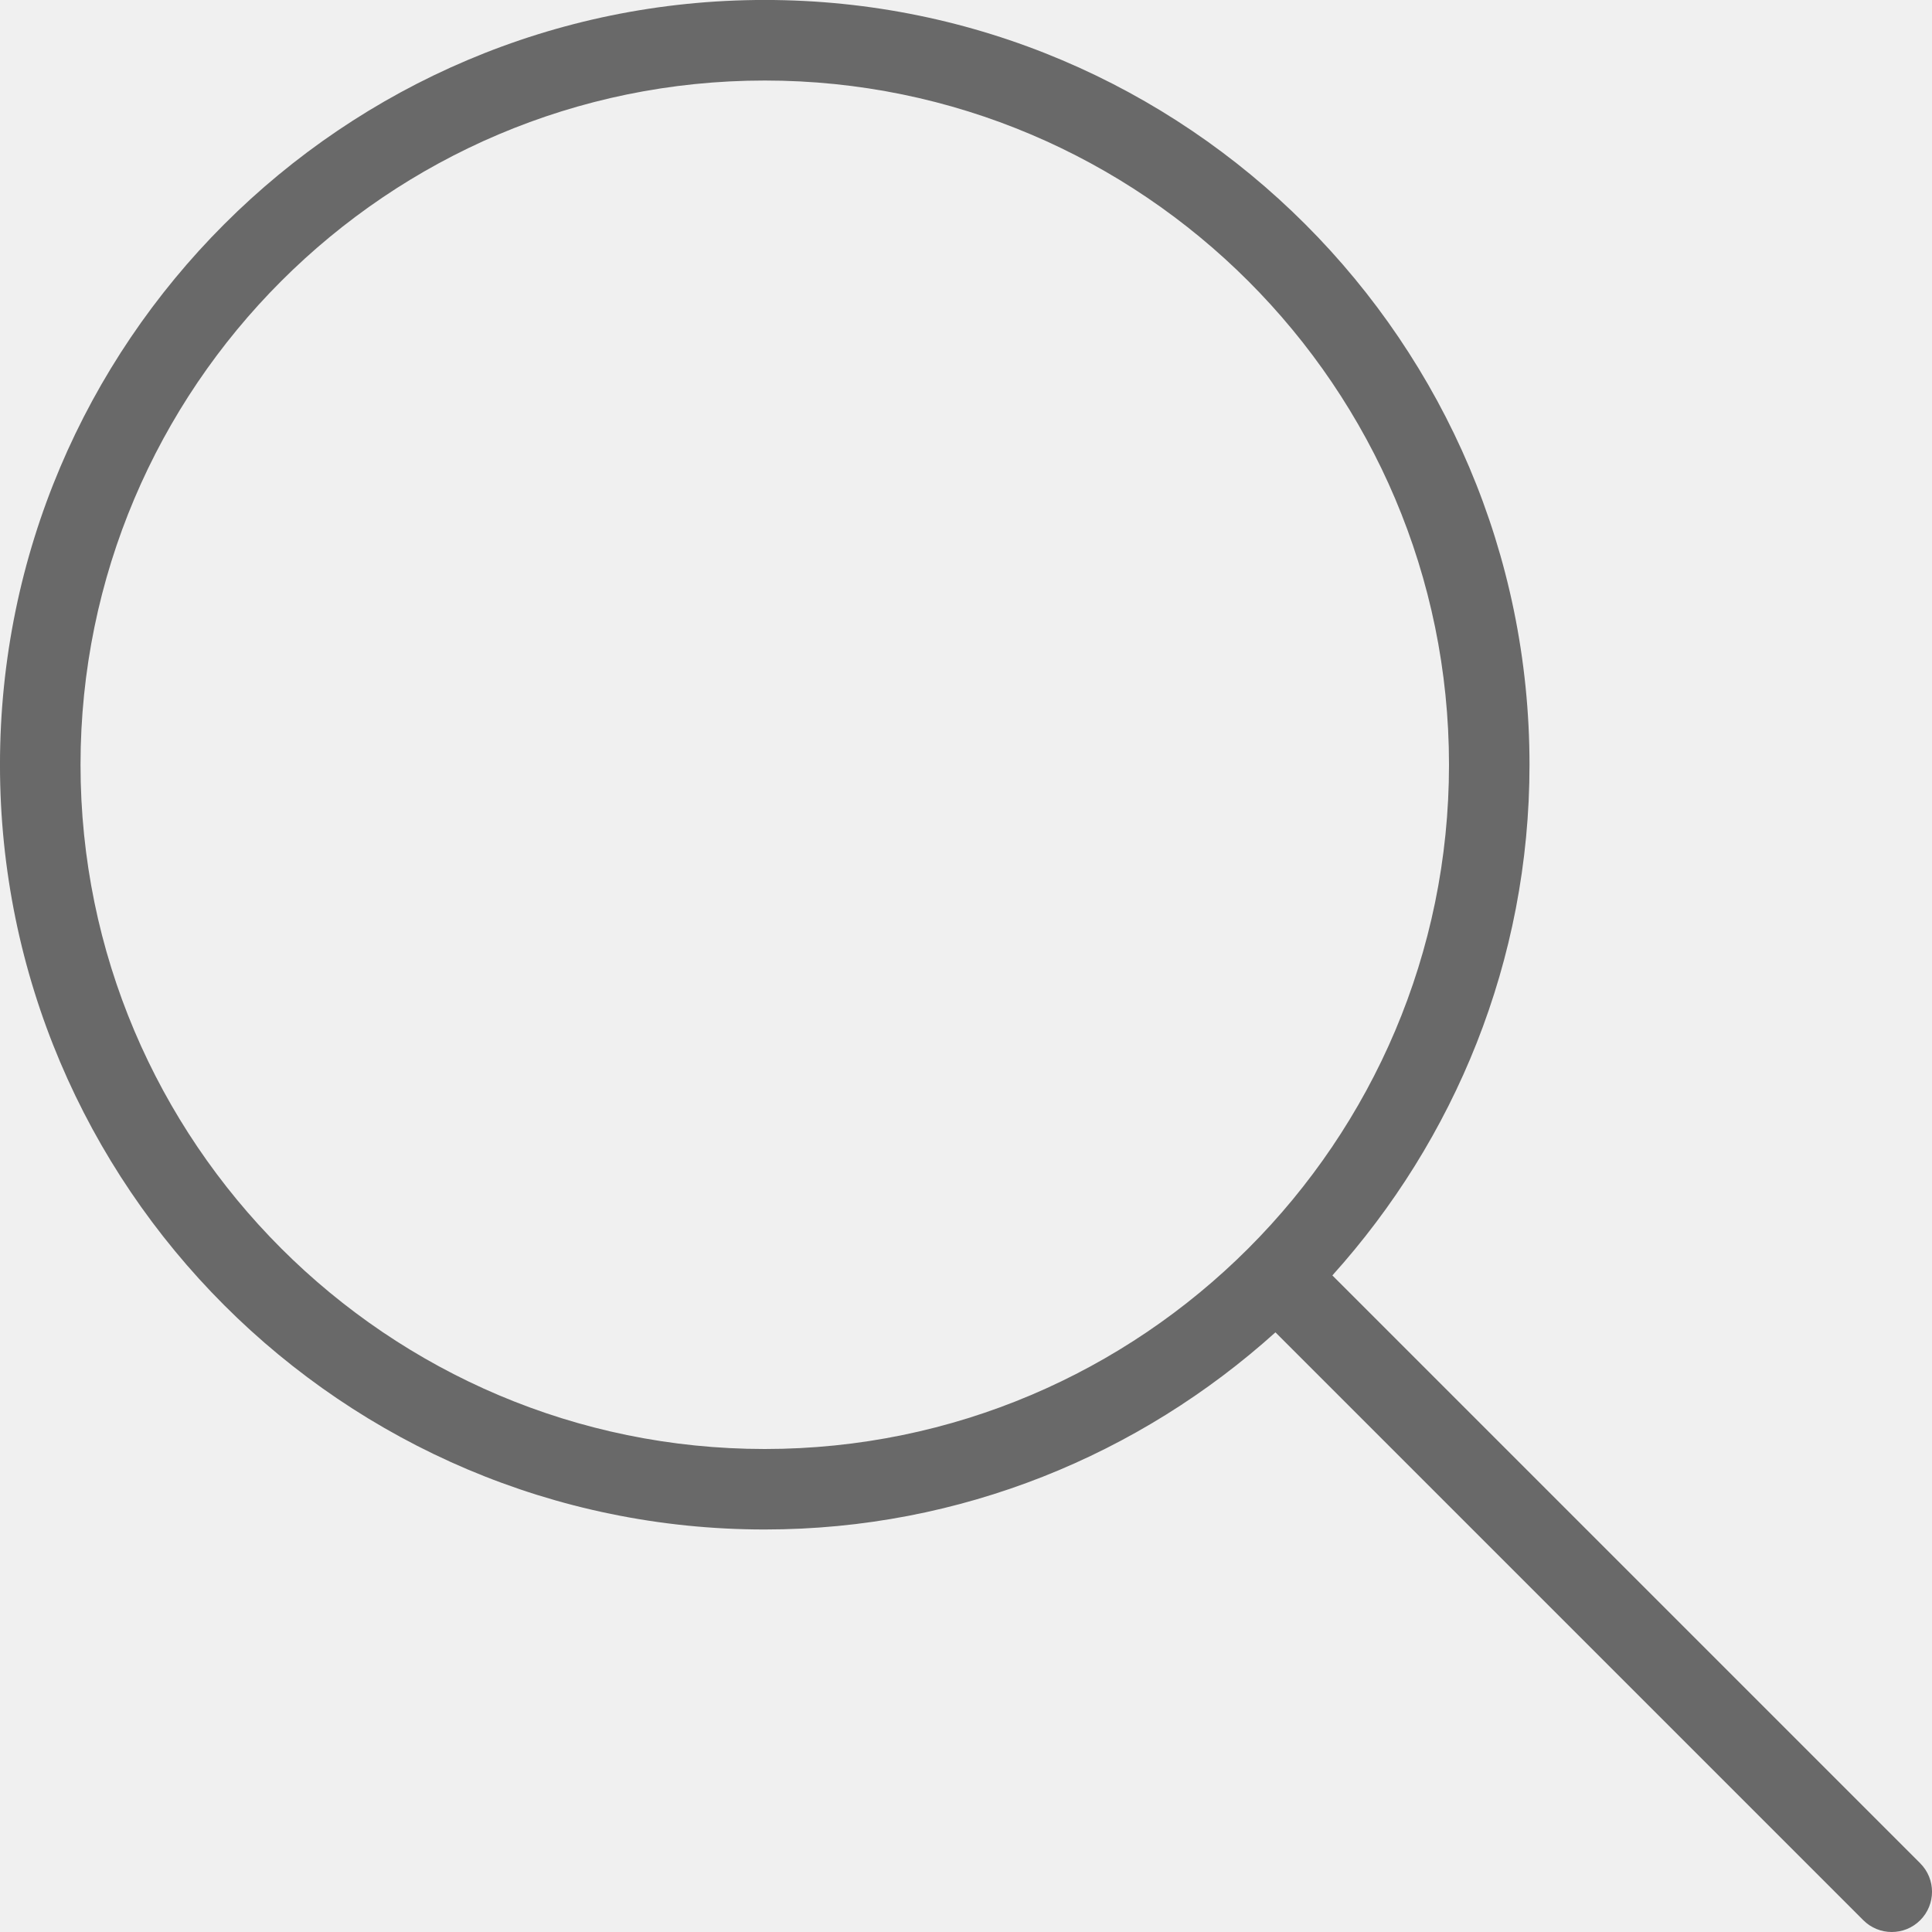
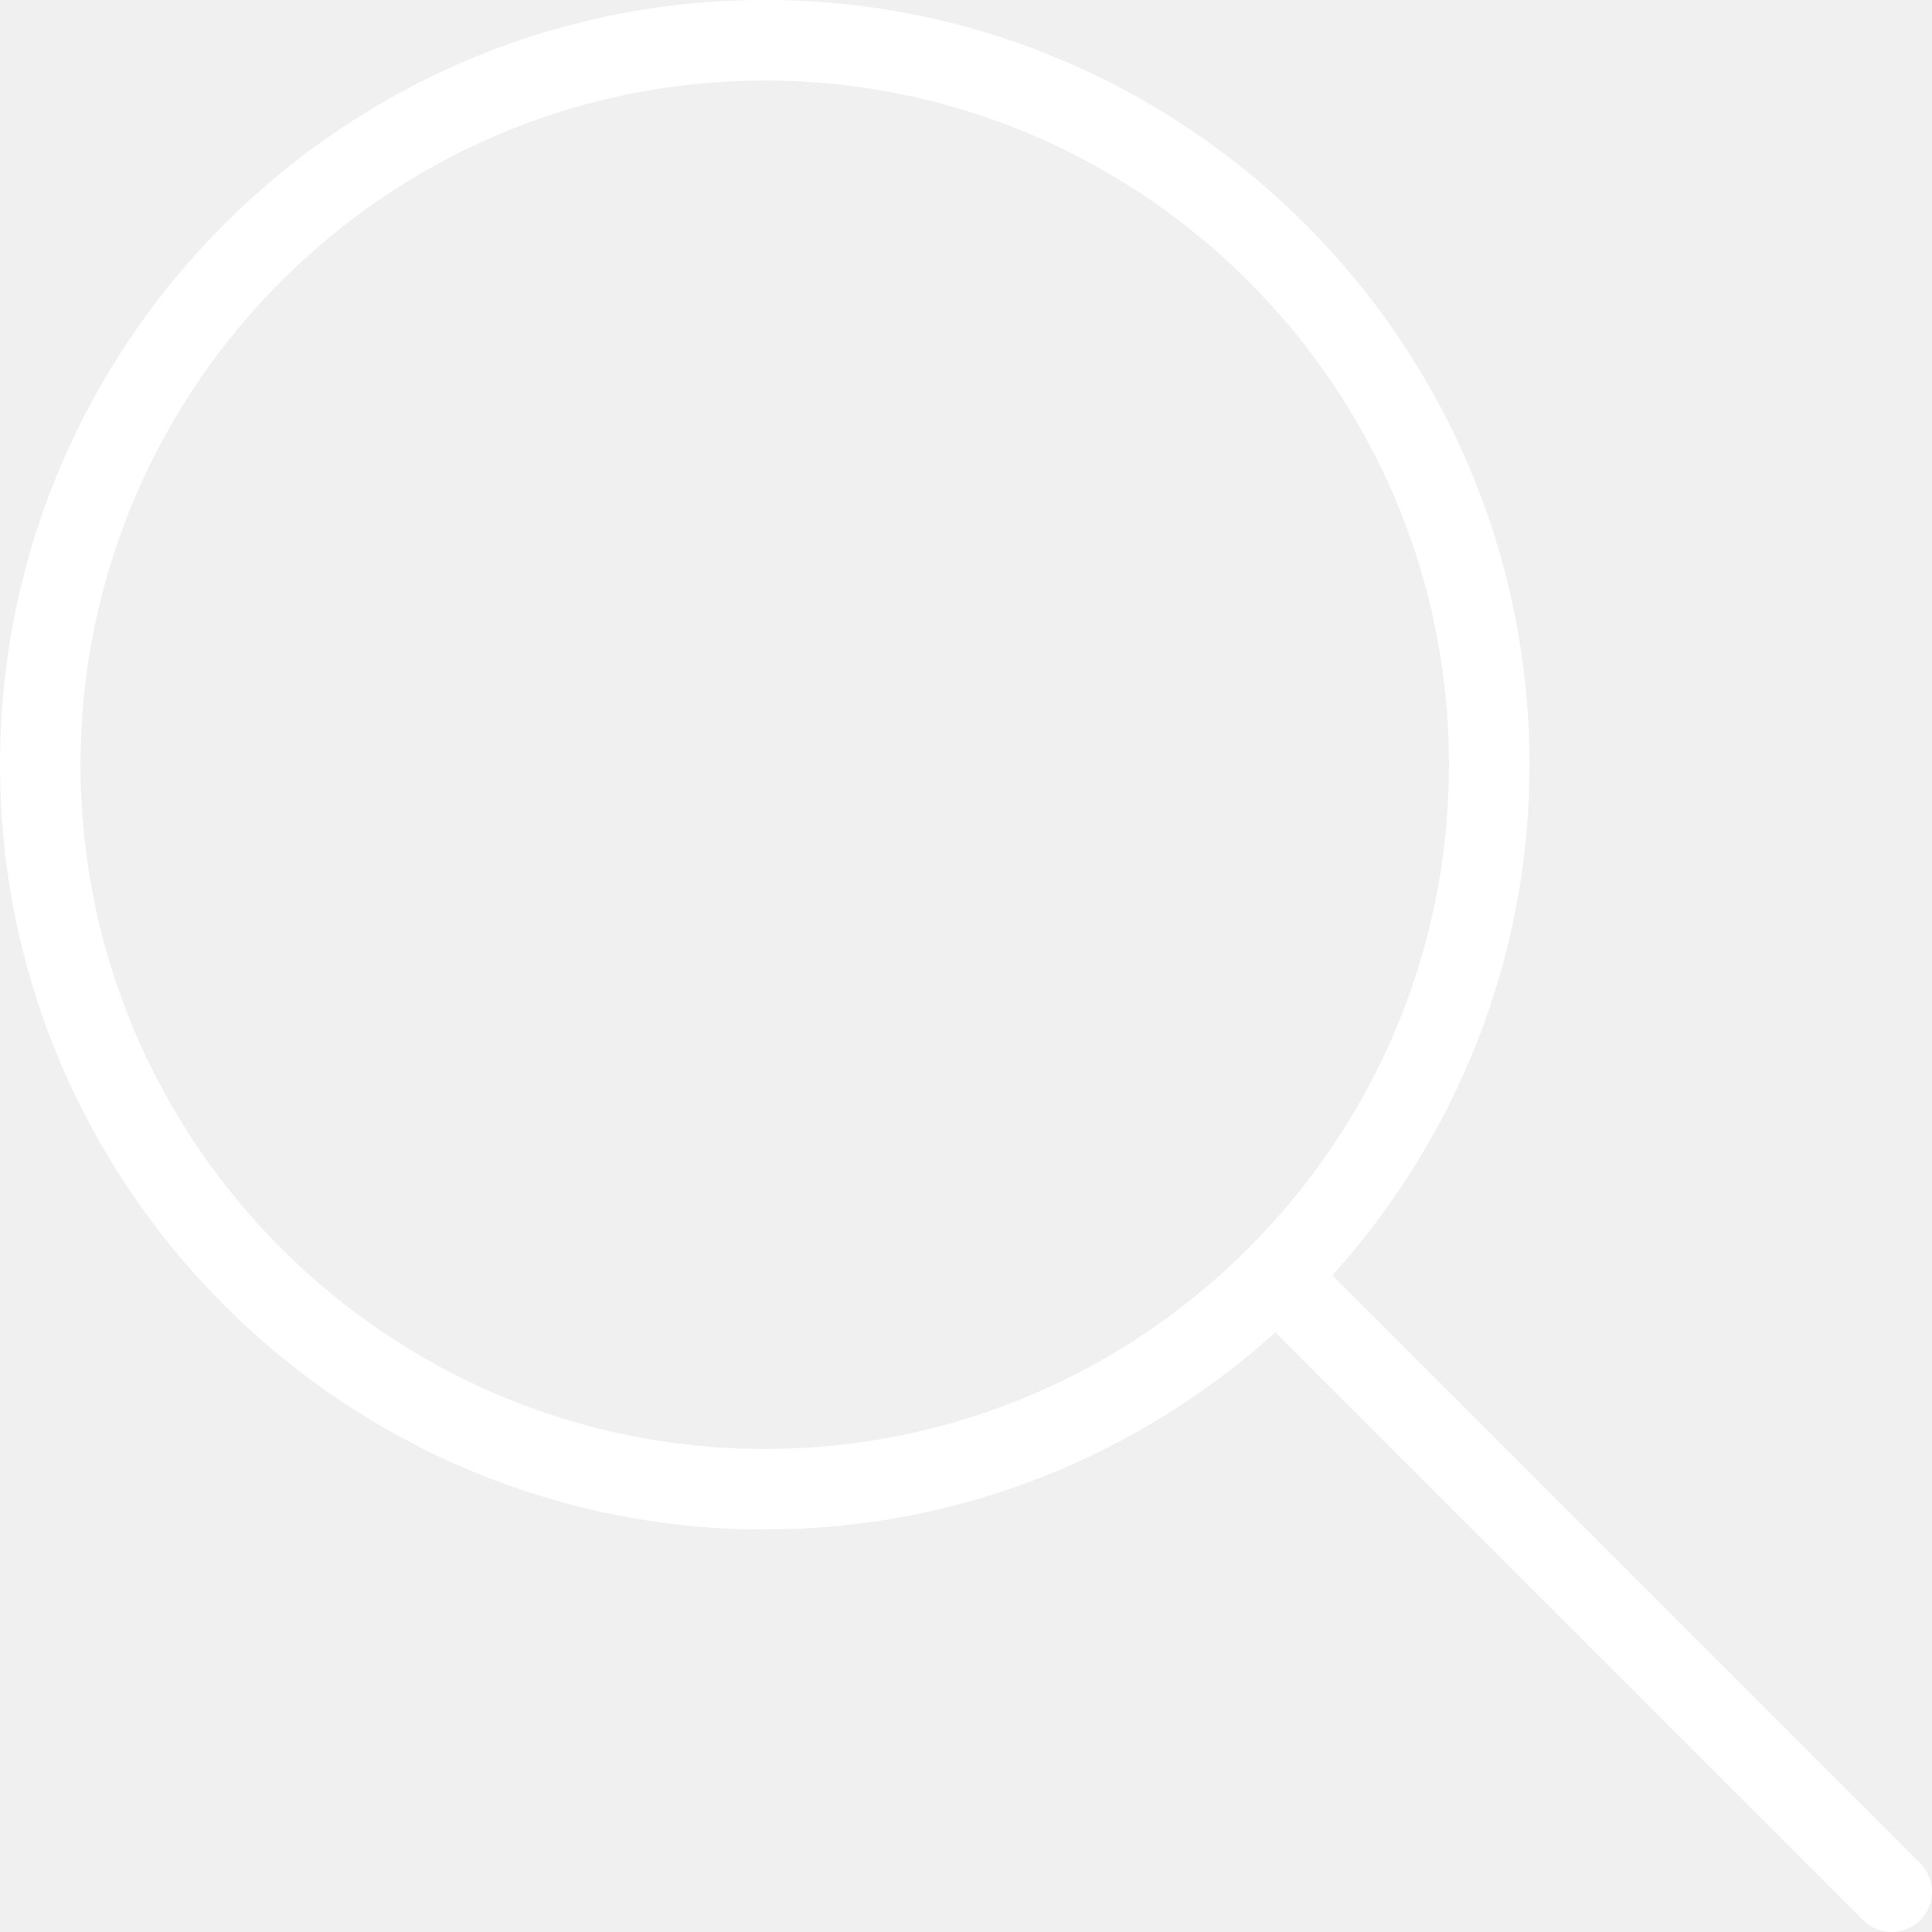
- <svg xmlns="http://www.w3.org/2000/svg" enable-background="new 0 0 512 512" fill="dimgrey" version="1.1" viewBox="0 0 512 512" xml:space="preserve">
+ <svg xmlns="http://www.w3.org/2000/svg" enable-background="new 0 0 512 512" fill="white" version="1.1" viewBox="0 0 512 512" xml:space="preserve">
  <path d="m508.88 493.79-155.79-155.79c32.358-35.927 52.245-83.296 52.245-135.34-1e-3 -111.75-90.917-202.67-202.67-202.67s-202.67 90.917-202.67 202.67 90.917 202.67 202.67 202.67c52.043 0 99.411-19.887 135.34-52.245l155.79 155.79c2.083 2.083 4.813 3.125 7.542 3.125s5.458-1.042 7.542-3.125c4.166-4.167 4.166-10.917-1e-3 -15.083zm-306.21-109.79c-99.979 0-181.33-81.344-181.33-181.33s81.354-181.33 181.33-181.33 181.33 81.344 181.33 181.33-81.354 181.33-181.33 181.33z" />
</svg>
